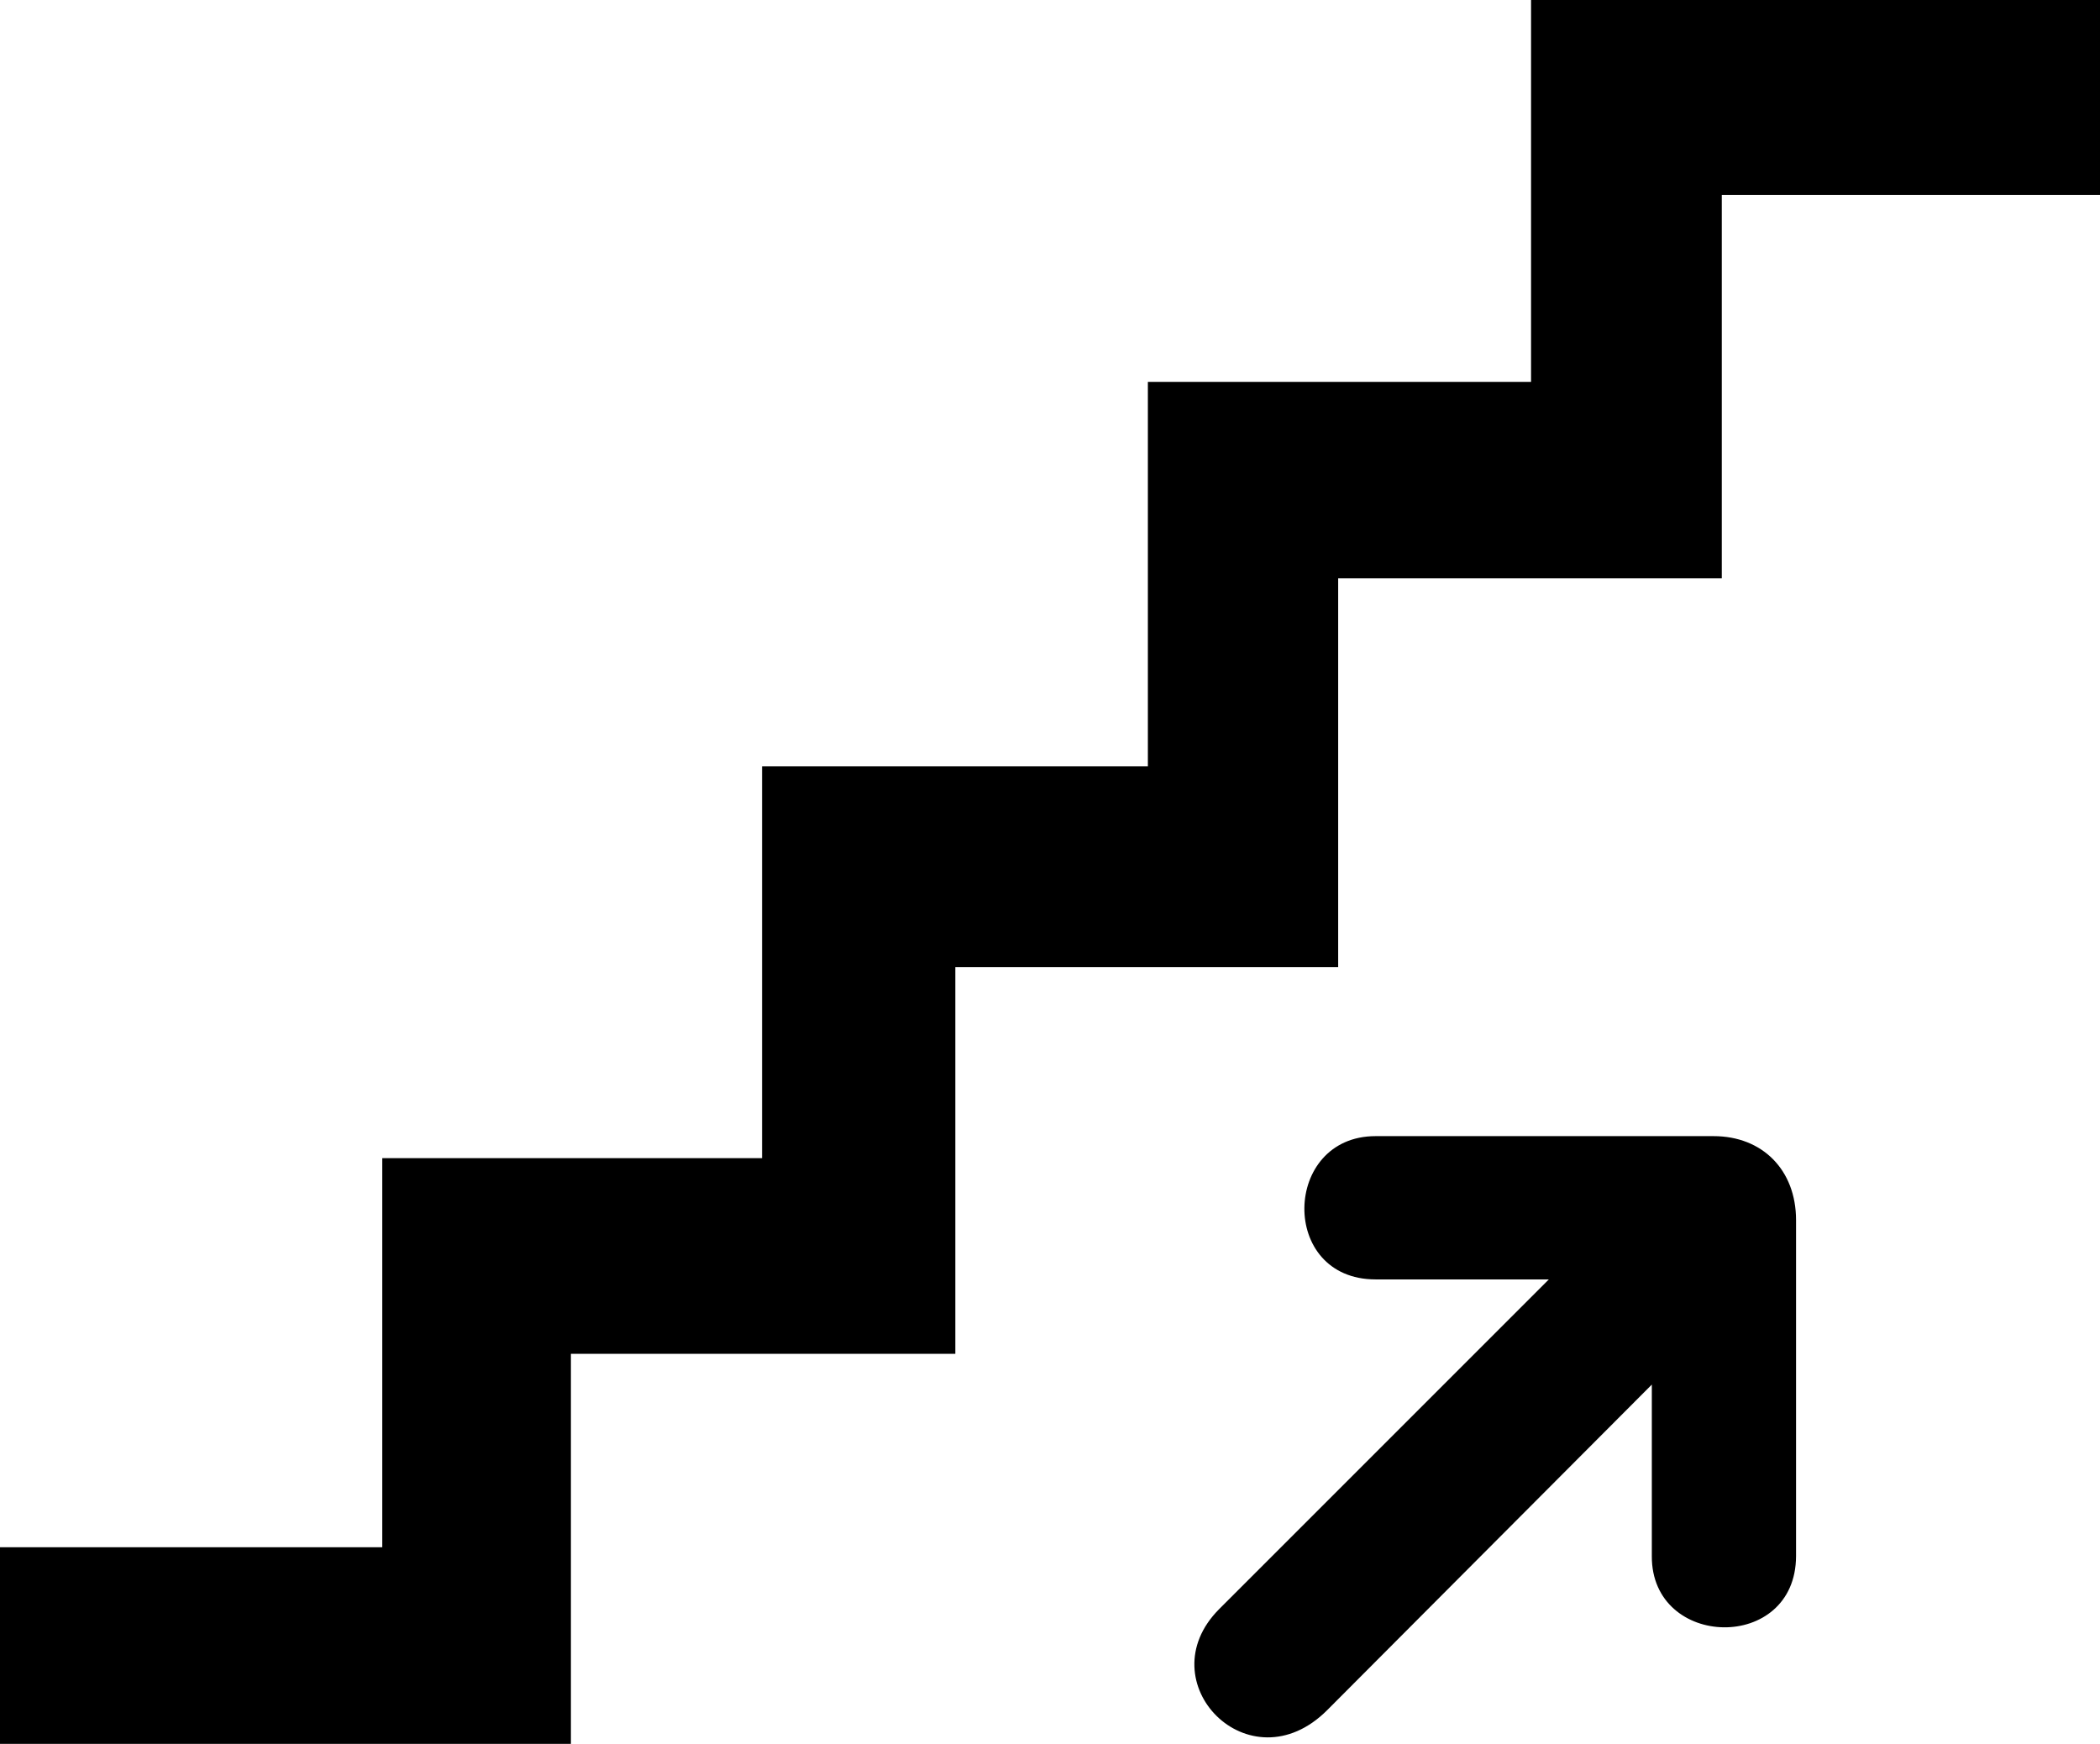
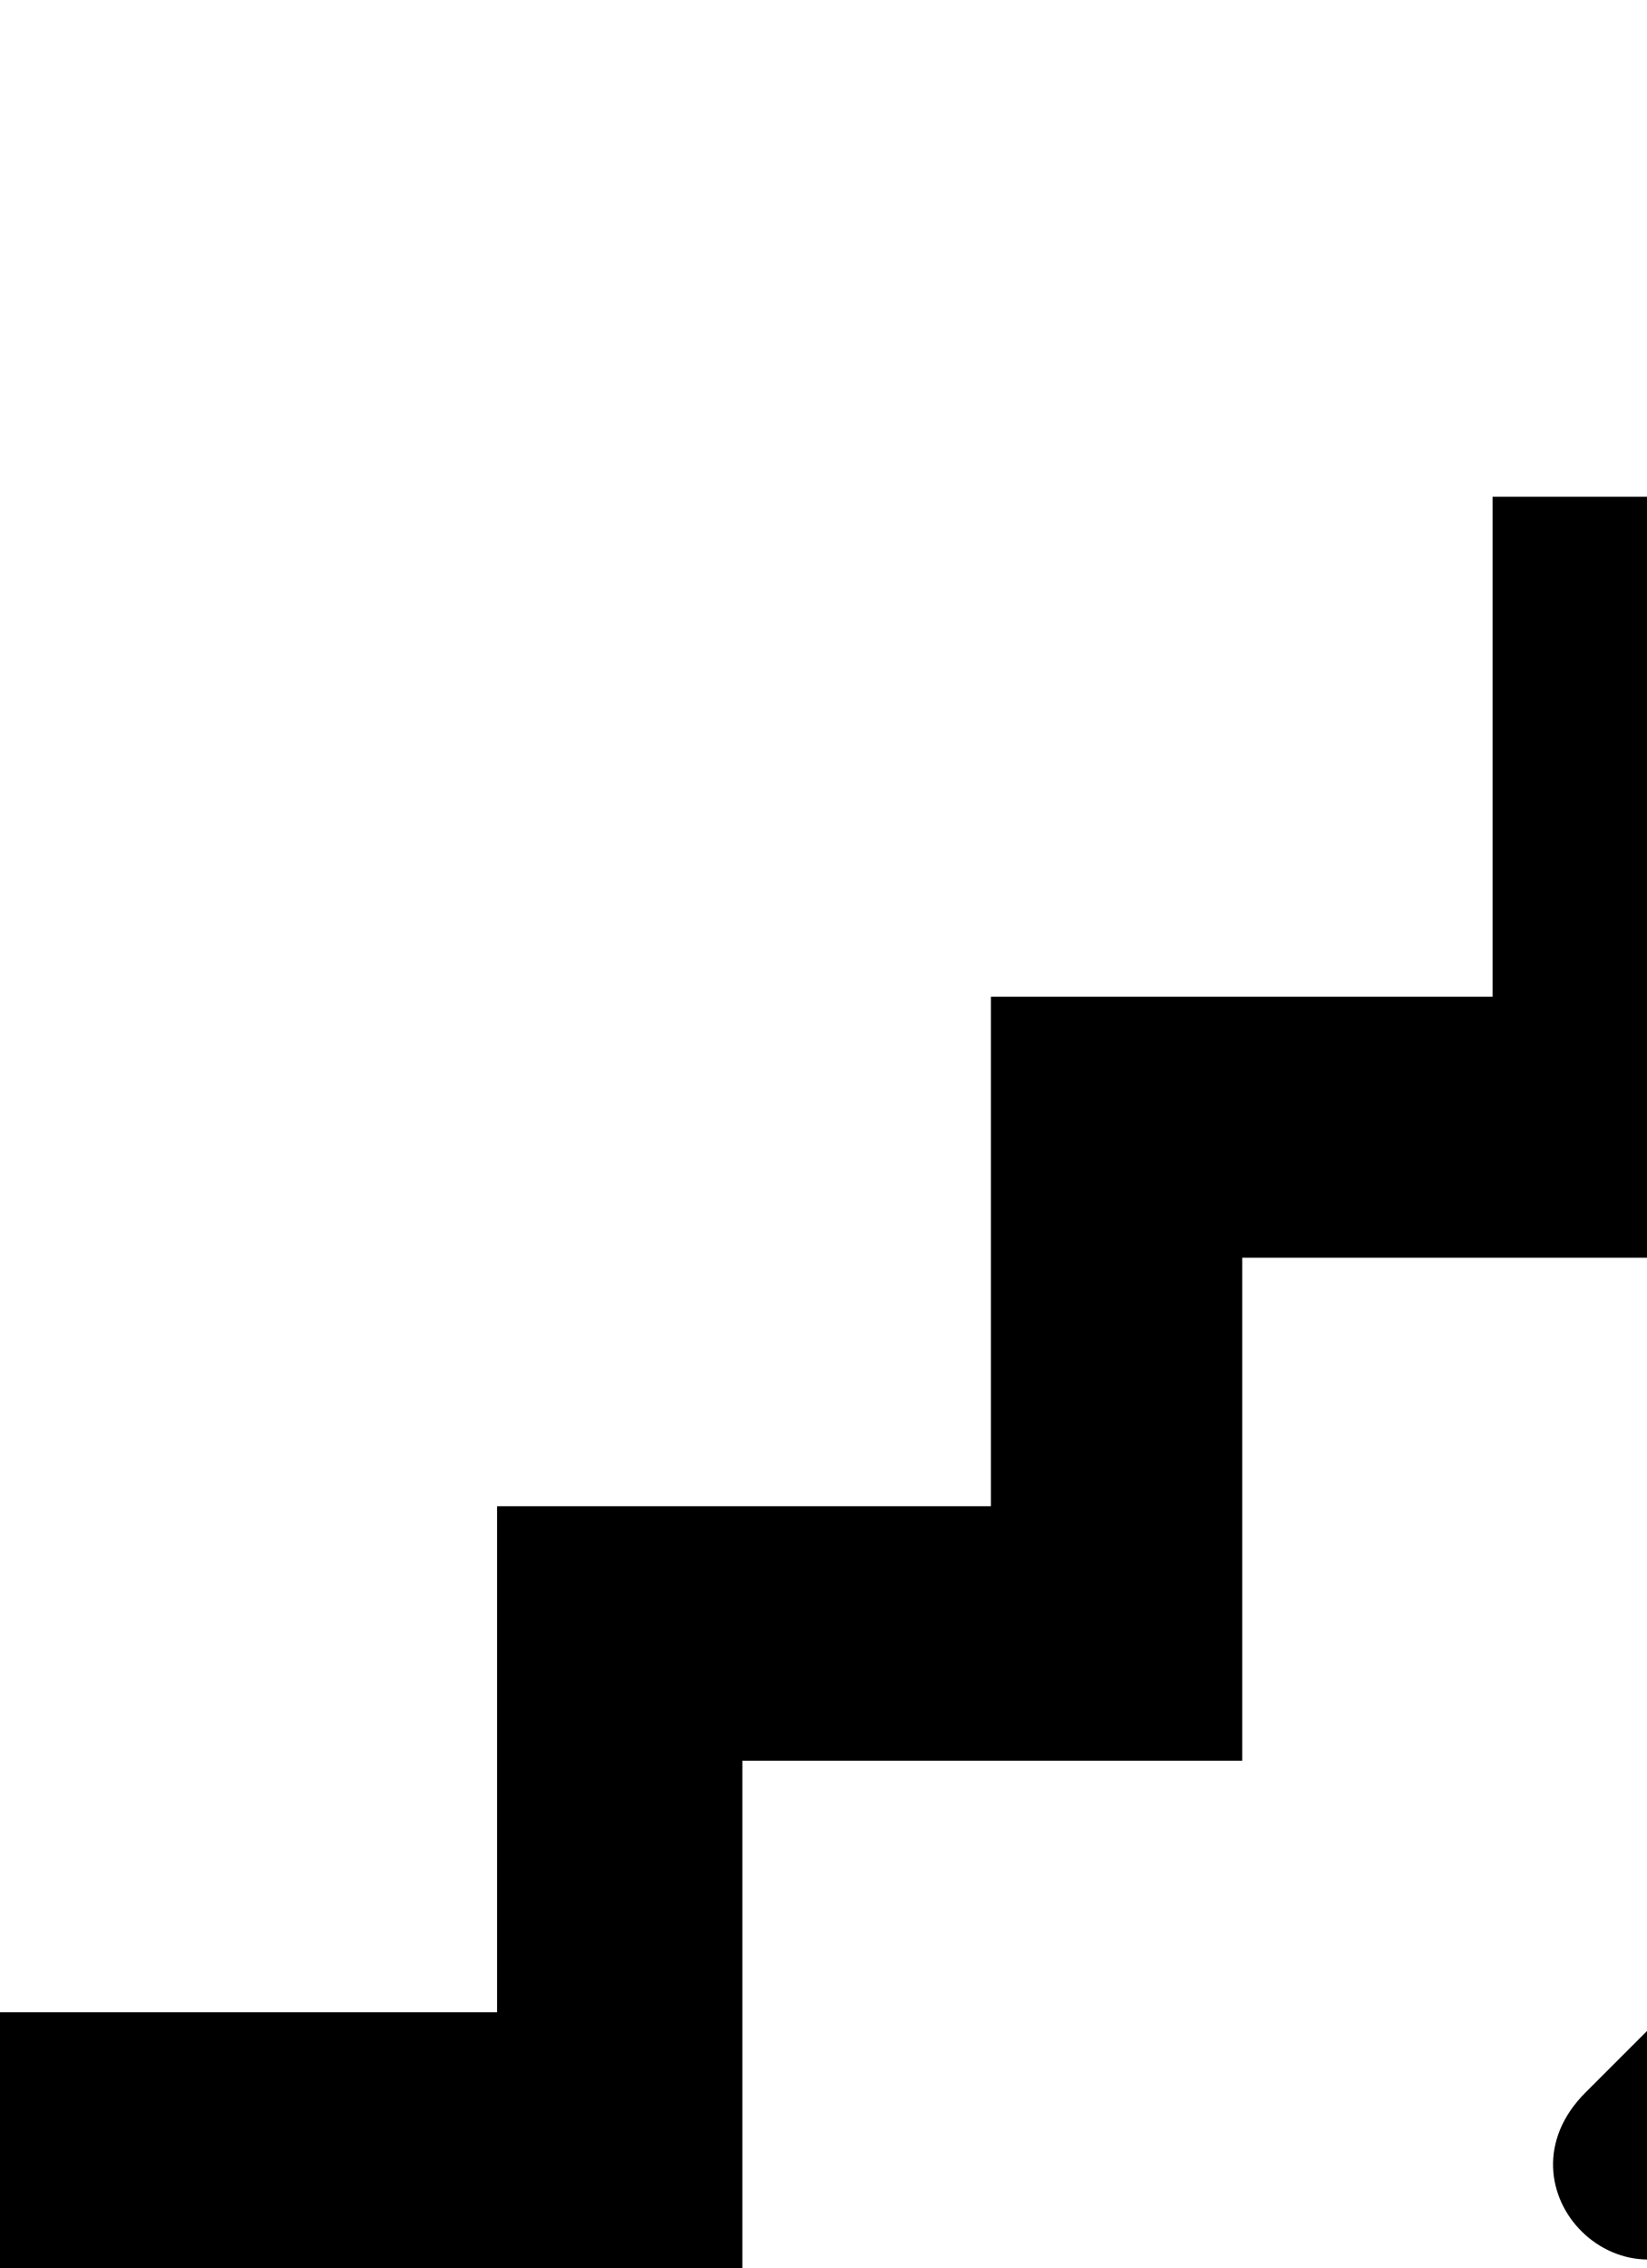
- <svg xmlns="http://www.w3.org/2000/svg" id="svg1395" viewBox="0 0 439.75 365.14">
+ <svg xmlns="http://www.w3.org/2000/svg" id="svg1395" viewBox="0 0 265.14 365.14">
  <g id="g1405">
    <path id="path1407" style="fill:#000000" d="m0 323.97h80.05v-81.47h79.53v-82.03h80.79v-80.496h80.24v-79.974h119.14v40.804h-79.2v80.276h-80.33v81.41h-80.17v80.98h-80.5v81.67h-119.55v-41.17z" />
    <path id="path1409" style="fill:#000000" d="m358.84 237.89h-70.79c-19.5 0-20.25 30 0 30h36.29l-69.02 69.01c-15.29 15.3 6.34 37.44 22.6 21.18l67.98-68.17v35.92c-0.1 19.5 30.15 20.25 30.2 0v-70.36c0-10.5-7.05-17.58-17.26-17.58z" />
  </g>
</svg>
